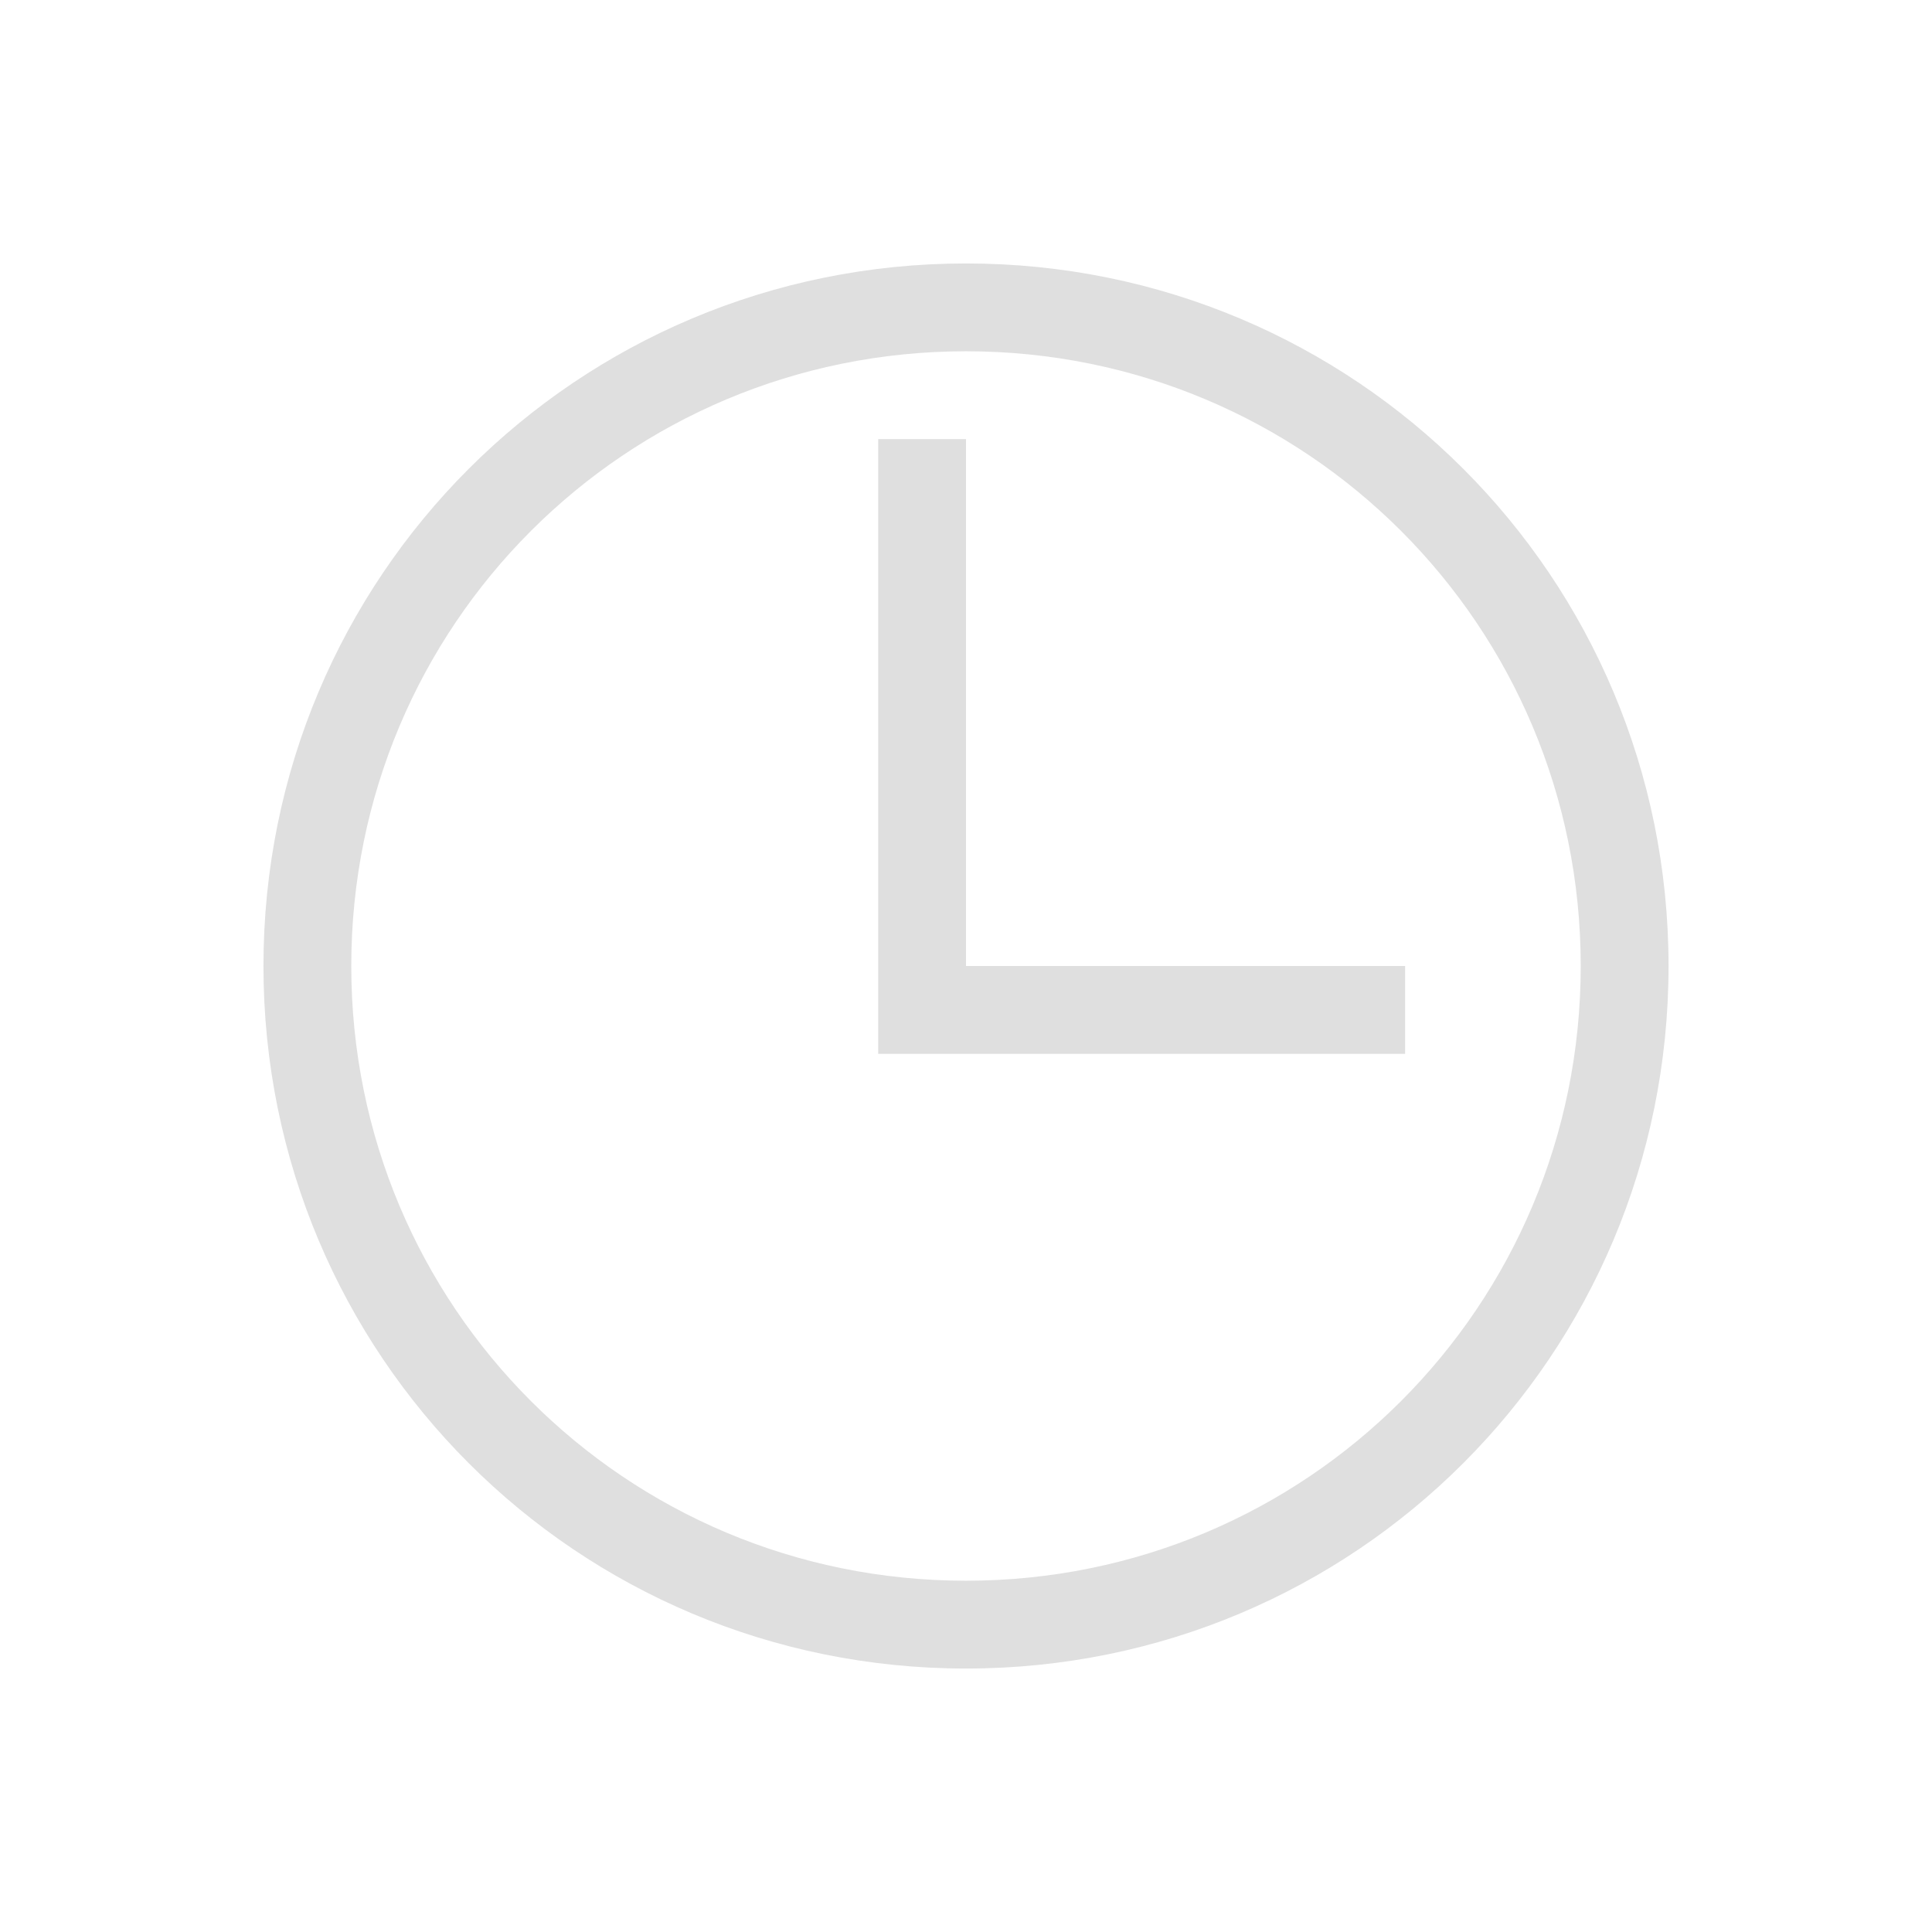
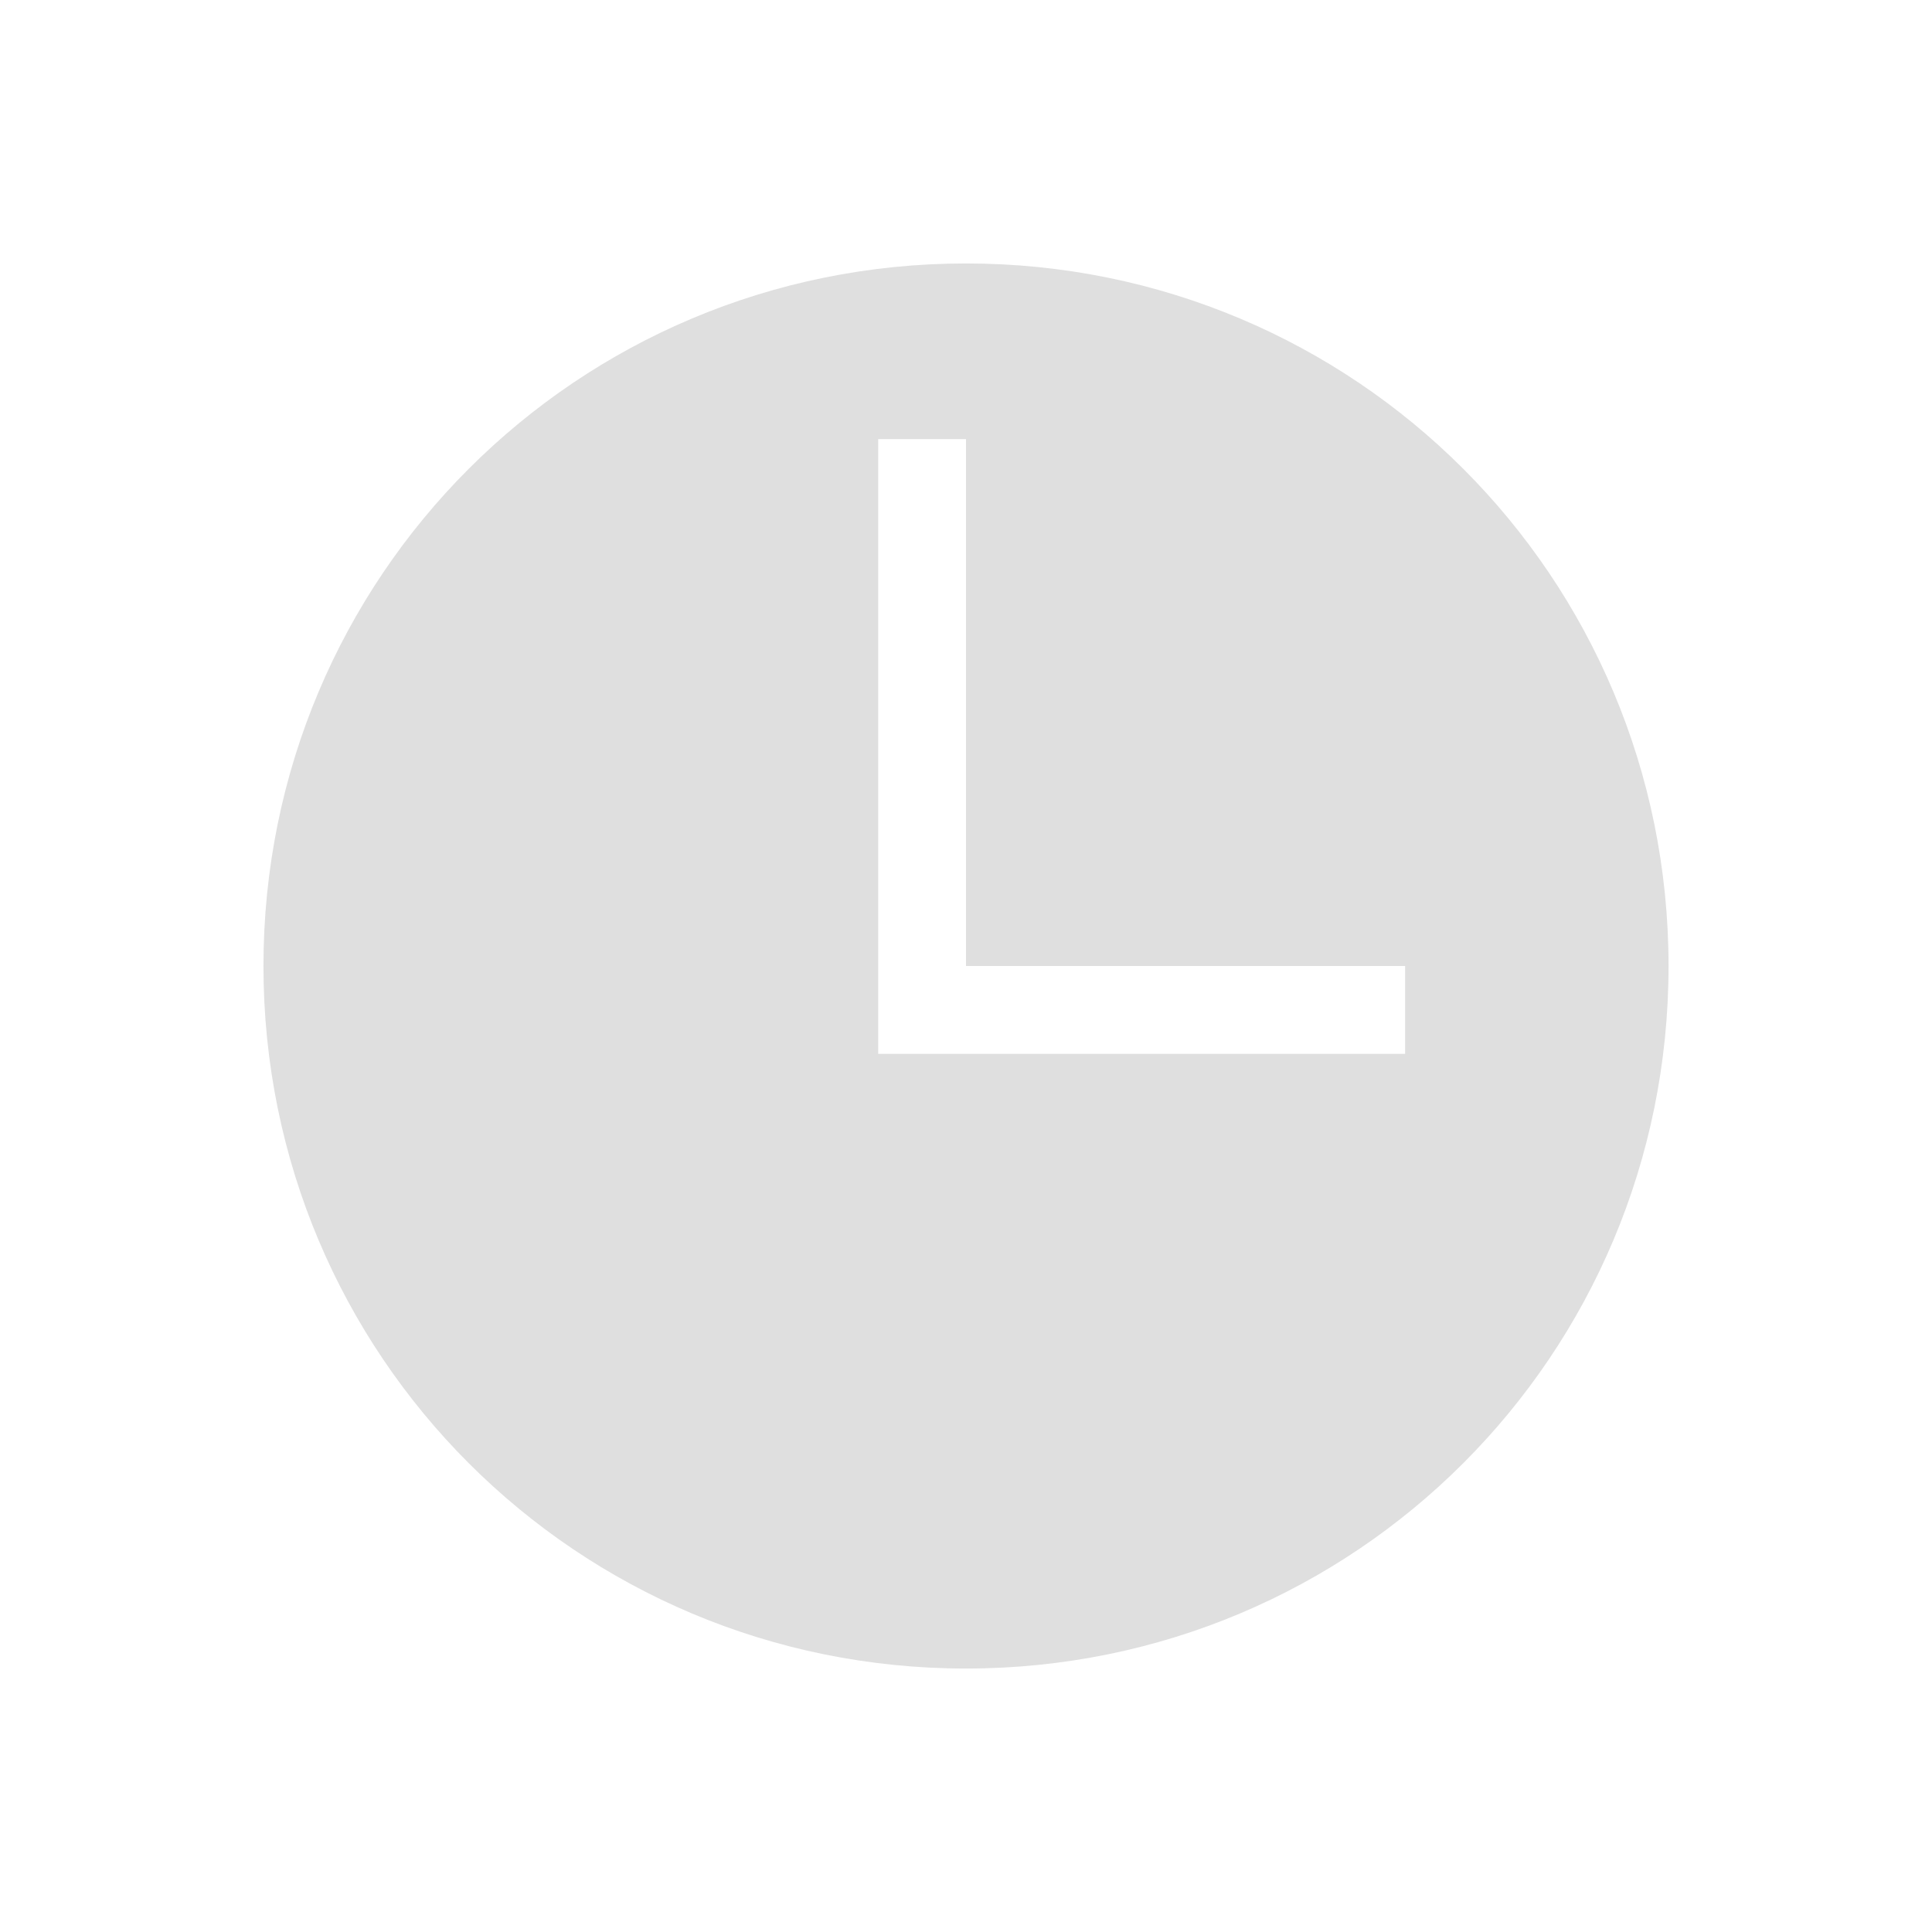
- <svg xmlns="http://www.w3.org/2000/svg" id="svg4153" version="1.1" width="22" height="22">
-   <defs id="defs4157">
-     <style type="text/css" id="current-color-scheme" />
+ <svg xmlns="http://www.w3.org/2000/svg" width="22" height="22" version="1.1">
+   <defs>
+     <style id="current-color-scheme" type="text/css" />
  </defs>
-   <g id="korgac" fill-opacity="1" stroke="none">
-     <path id="rect4131" d="M11 3c-4.432 0-8 3.568-8 8s3.568 8 8 8 8-3.568 8-8-3.568-8-8-8zm0 1c3.878 0 7 3.122 7 7s-3.122 7-7 7-7-3.122-7-7 3.122-7 7-7zm-1 1v7h6v-1h-5V5h-1z" opacity="1" fill="currentColor" color="#dfdfdf" />
-     <path id="rect4162" opacity="1" fill="none" d="M0 0h22v22H0z" />
+   <g id="korgac">
+     <path d="m11 3c-4.432 0-8 3.568-8 8s3.568 8 8 8 8-3.568 8-8-3.568-8-8-8zm-1 2h1v6h5v1h-6v-7z" color="#dfdfdf" fill="currentColor" />
+     <path d="M0 0h22v22H0z" fill="none" />
  </g>
</svg>
